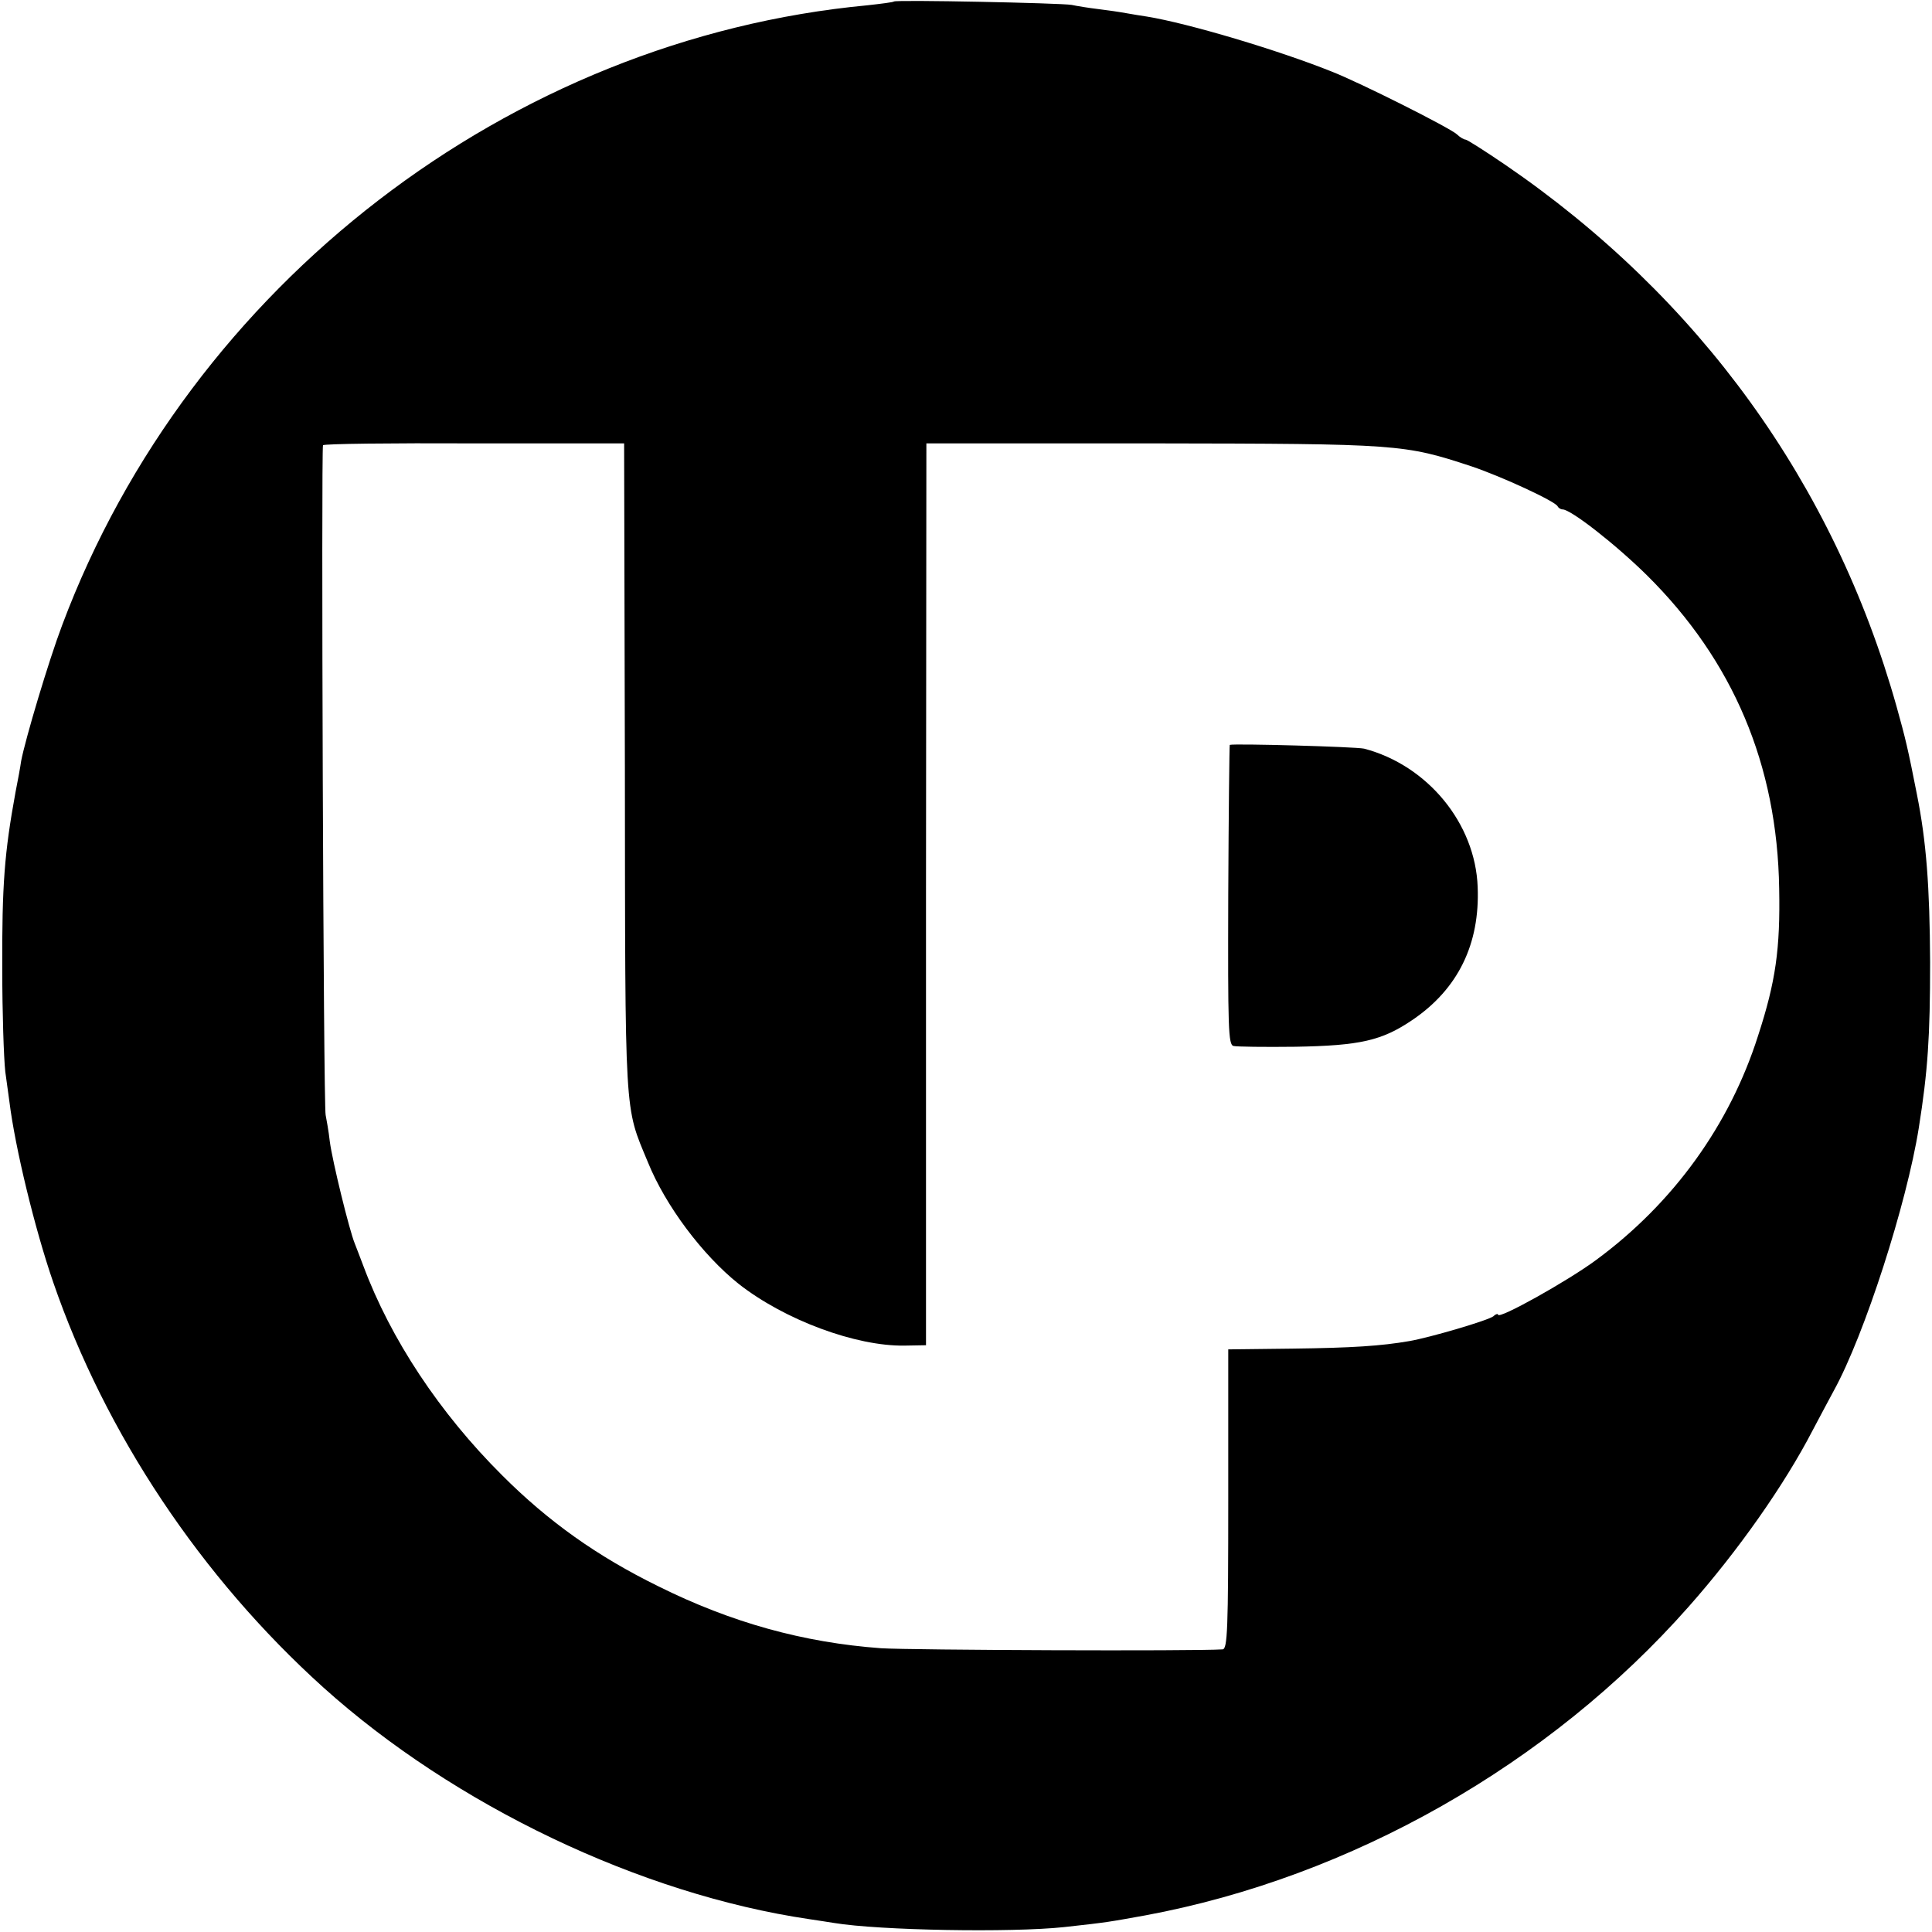
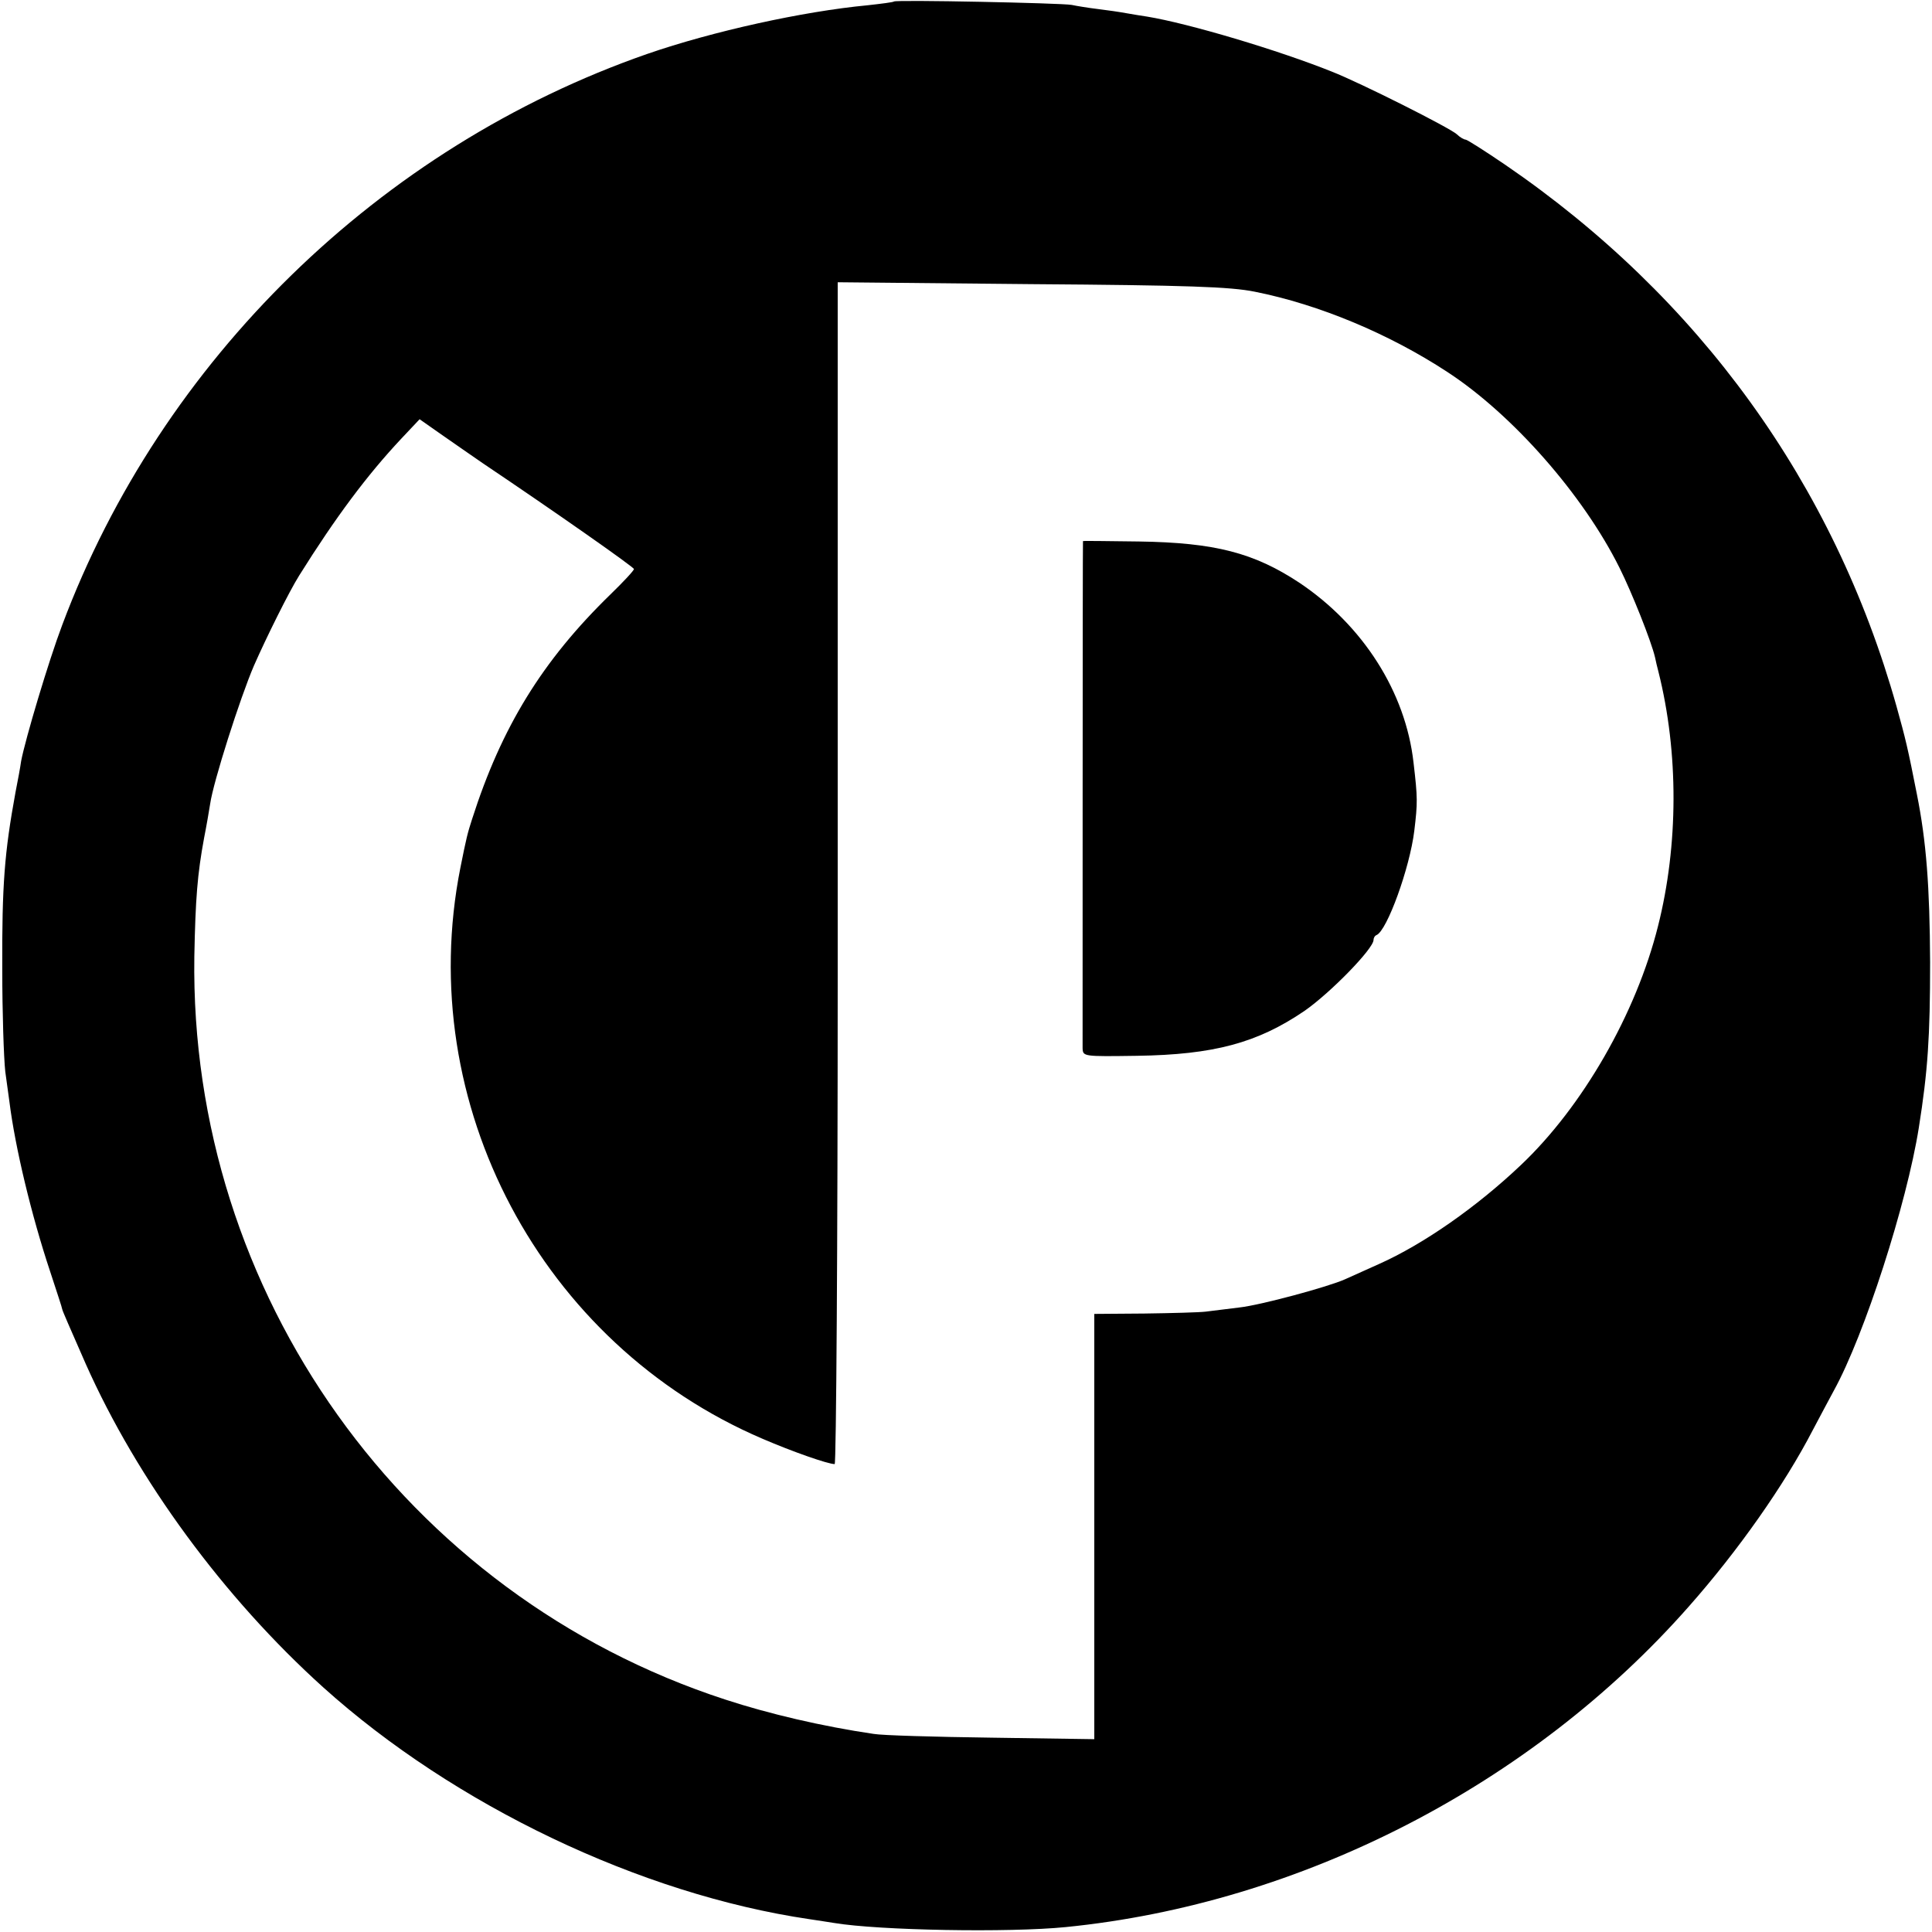
<svg xmlns="http://www.w3.org/2000/svg" version="1.0" width="512pt" height="512pt" viewBox="0 0 512 512" preserveAspectRatio="xMidYMid meet">
  <g transform="translate(0,512) scale(0.1,-0.1)" fill="#000000" stroke="none">
-     <path d="M2369 5116 c-2 -2 -34 -6 -70 -10 -948 -89 -1796 -741 -2134 -1642 -36 -95 -98 -303 -109 -361 -2 -15 -9 -53 -15 -83 -29 -159 -36 -244 -35 -470 0 -113 4 -234 8 -270 5 -36 10 -72 11 -80 15 -121 67 -336 116 -478 138 -401 392 -782 716 -1074 347 -312 840 -548 1288 -614 22 -3 51 -8 65 -10 121 -20 470 -26 610 -11 119 13 120 14 215 31 545 101 1071 400 1440 818 131 148 254 323 329 468 22 41 47 89 56 105 81 147 193 495 225 696 24 151 30 242 30 439 -1 201 -10 320 -35 445 -24 122 -30 147 -54 233 -166 590 -523 1084 -1038 1436 -53 36 -100 66 -104 66 -4 0 -15 6 -23 14 -20 18 -257 137 -331 166 -142 57 -380 128 -490 146 -14 2 -38 6 -55 9 -16 3 -50 8 -75 11 -25 3 -56 8 -70 11 -28 5 -466 14 -471 9z m-713 -2031 c1 -940 -2 -893 61 -1045 47 -116 145 -246 240 -322 122 -96 311 -166 440 -164 l57 1 0 1195 1 1195 600 0 c653 -1 666 -2 845 -61 80 -27 223 -93 228 -106 2 -4 8 -8 13 -8 22 0 141 -93 224 -175 228 -226 345 -502 350 -830 3 -159 -9 -246 -56 -390 -75 -236 -224 -443 -429 -594 -74 -55 -260 -159 -260 -145 0 3 -6 2 -12 -4 -13 -11 -170 -57 -223 -66 -75 -13 -152 -18 -310 -20 l-170 -2 0 -397 c0 -346 -2 -397 -15 -398 -76 -5 -828 -2 -905 3 -206 15 -397 68 -590 164 -163 80 -292 172 -414 294 -166 165 -296 362 -368 555 -8 22 -19 49 -23 60 -14 34 -59 217 -66 270 -3 28 -9 59 -11 70 -6 21 -12 1766 -7 1775 1 4 182 6 400 5 l398 0 2 -860z" />
-     <path d="M3259 3146 c-1 -1 -3 -180 -4 -398 -1 -354 0 -397 14 -400 9 -2 82 -3 164 -2 171 3 229 16 310 71 121 82 179 201 173 352 -6 169 -133 323 -301 367 -22 5 -344 14 -356 10z" />
+     <path d="M2369 5116 c-2 -2 -34 -6 -70 -10 -170 -16 -411 -69 -584 -129 -709 -247 -1287 -811 -1550 -1513 -36 -95 -98 -303 -109 -361 -2 -15 -9 -53 -15 -83 -29 -159 -36 -244 -35 -470 0 -113 4 -234 8 -270 5 -36 10 -72 11 -80 15 -120 58 -300 108 -450 17 -52 32 -97 32 -100 1 -5 19 -46 62 -144 137 -308 366 -620 630 -858 347 -312 840 -548 1288 -614 22 -3 51 -8 65 -10 120 -20 464 -26 614 -11 623 62 1234 376 1651 849 131 148 254 323 329 468 22 41 47 89 56 105 81 147 193 495 225 696 24 151 30 242 30 439 -1 201 -10 320 -35 445 -24 122 -30 147 -54 233 -166 590 -523 1084 -1038 1436 -53 36 -100 66 -104 66 -4 0 -15 6 -23 14 -20 18 -257 137 -331 166 -142 57 -380 128 -490 146 -14 2 -38 6 -55 9 -16 3 -50 8 -75 11 -25 3 -56 8 -70 11 -28 5 -466 14 -471 9z m956 -769 c171 -34 357 -112 511 -213 173 -113 360 -326 456 -519 32 -64 84 -194 94 -237 2 -10 6 -27 9 -38 54 -215 53 -460 -1 -674 -58 -232 -200 -479 -364 -634 -116 -110 -257 -209 -376 -262 -38 -17 -78 -35 -89 -40 -44 -20 -225 -69 -281 -75 -32 -4 -72 -9 -89 -11 -16 -2 -90 -4 -162 -5 l-133 -1 0 -527 c0 -289 0 -543 0 -563 l0 -37 -272 4 c-150 2 -291 6 -313 10 -136 20 -277 53 -393 91 -850 277 -1420 1077 -1407 1969 3 153 8 218 26 315 6 30 13 71 16 90 8 57 79 280 116 366 33 75 93 196 120 239 97 155 180 266 270 362 l49 52 57 -40 c31 -22 81 -56 111 -77 192 -129 400 -275 400 -280 0 -4 -28 -34 -62 -67 -181 -176 -289 -352 -367 -596 -12 -37 -15 -49 -31 -129 -124 -625 214 -1262 801 -1513 79 -34 173 -67 191 -67 4 0 8 579 8 1288 0 708 0 1412 0 1565 l0 279 513 -5 c416 -3 527 -7 592 -20z" />
+     <path d="M2870 3686 c-1 -2 -1 -1323 -1 -1344 1 -22 2 -22 144 -20 204 3 319 34 444 119 69 48 183 165 183 188 0 5 3 11 8 13 28 12 88 178 100 276 9 75 9 87 -2 181 -21 187 -134 364 -303 477 -120 79 -223 106 -425 109 -82 1 -148 2 -148 1z" />
  </g>
</svg>
